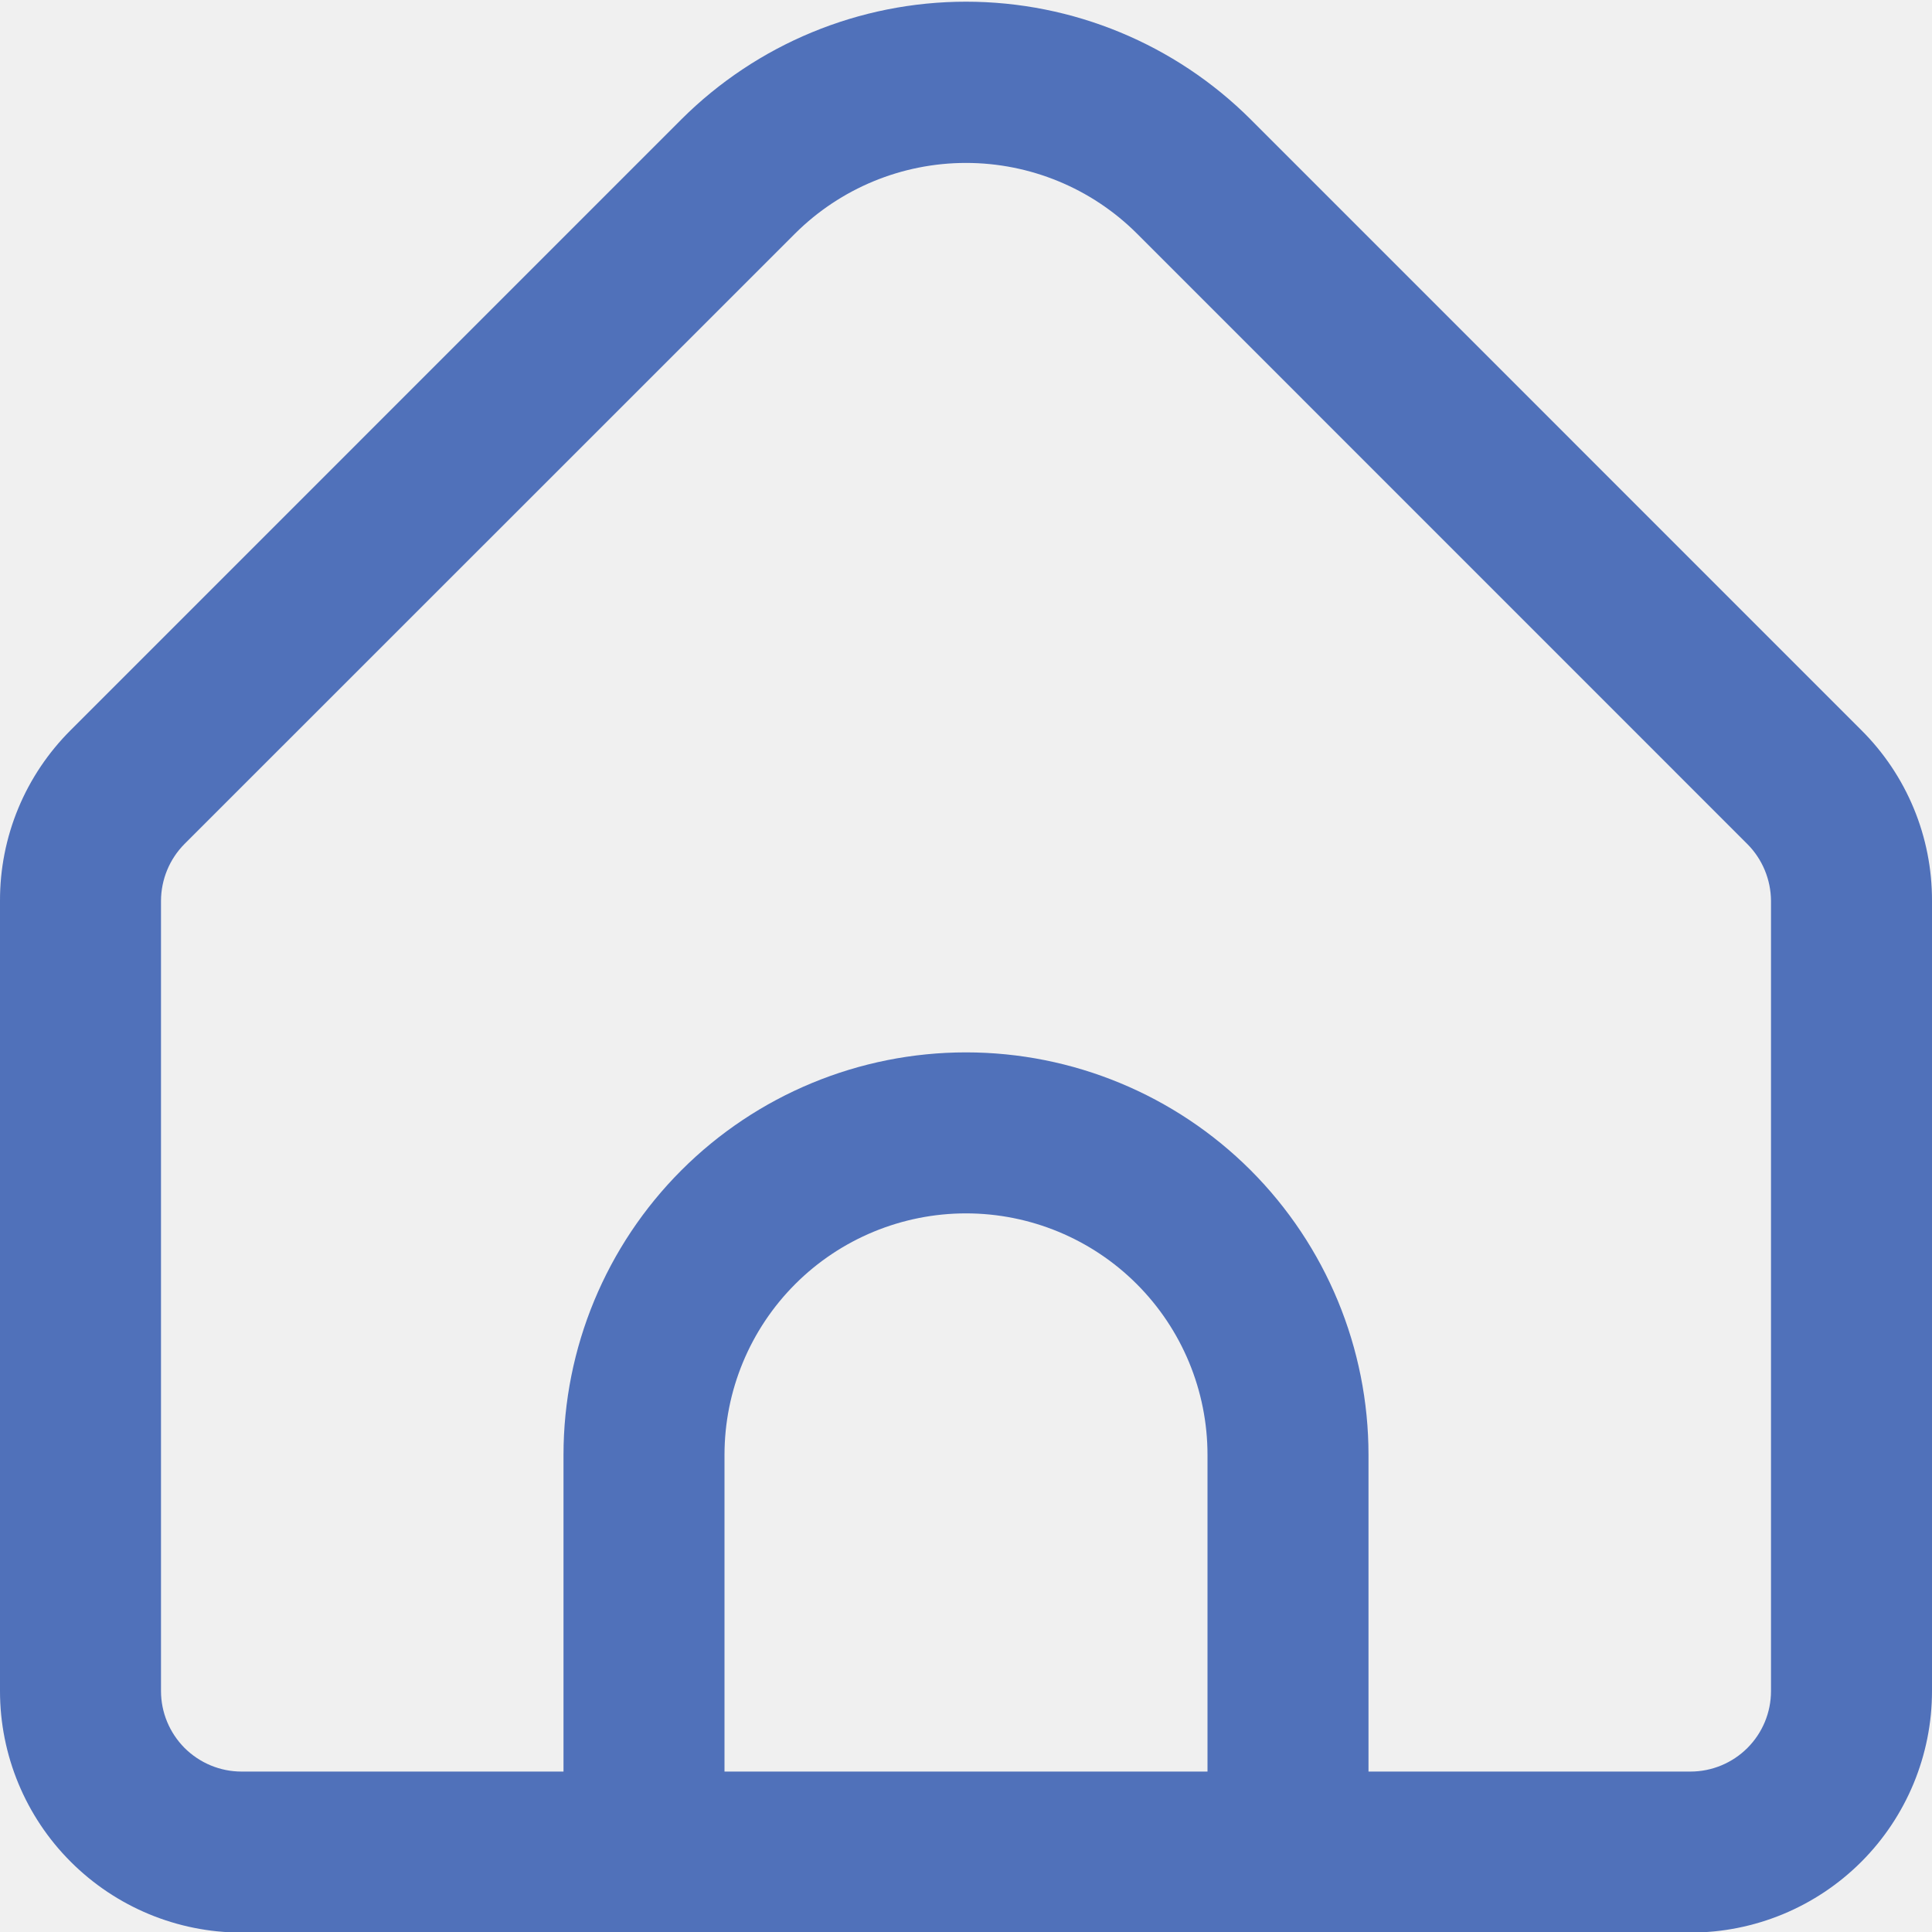
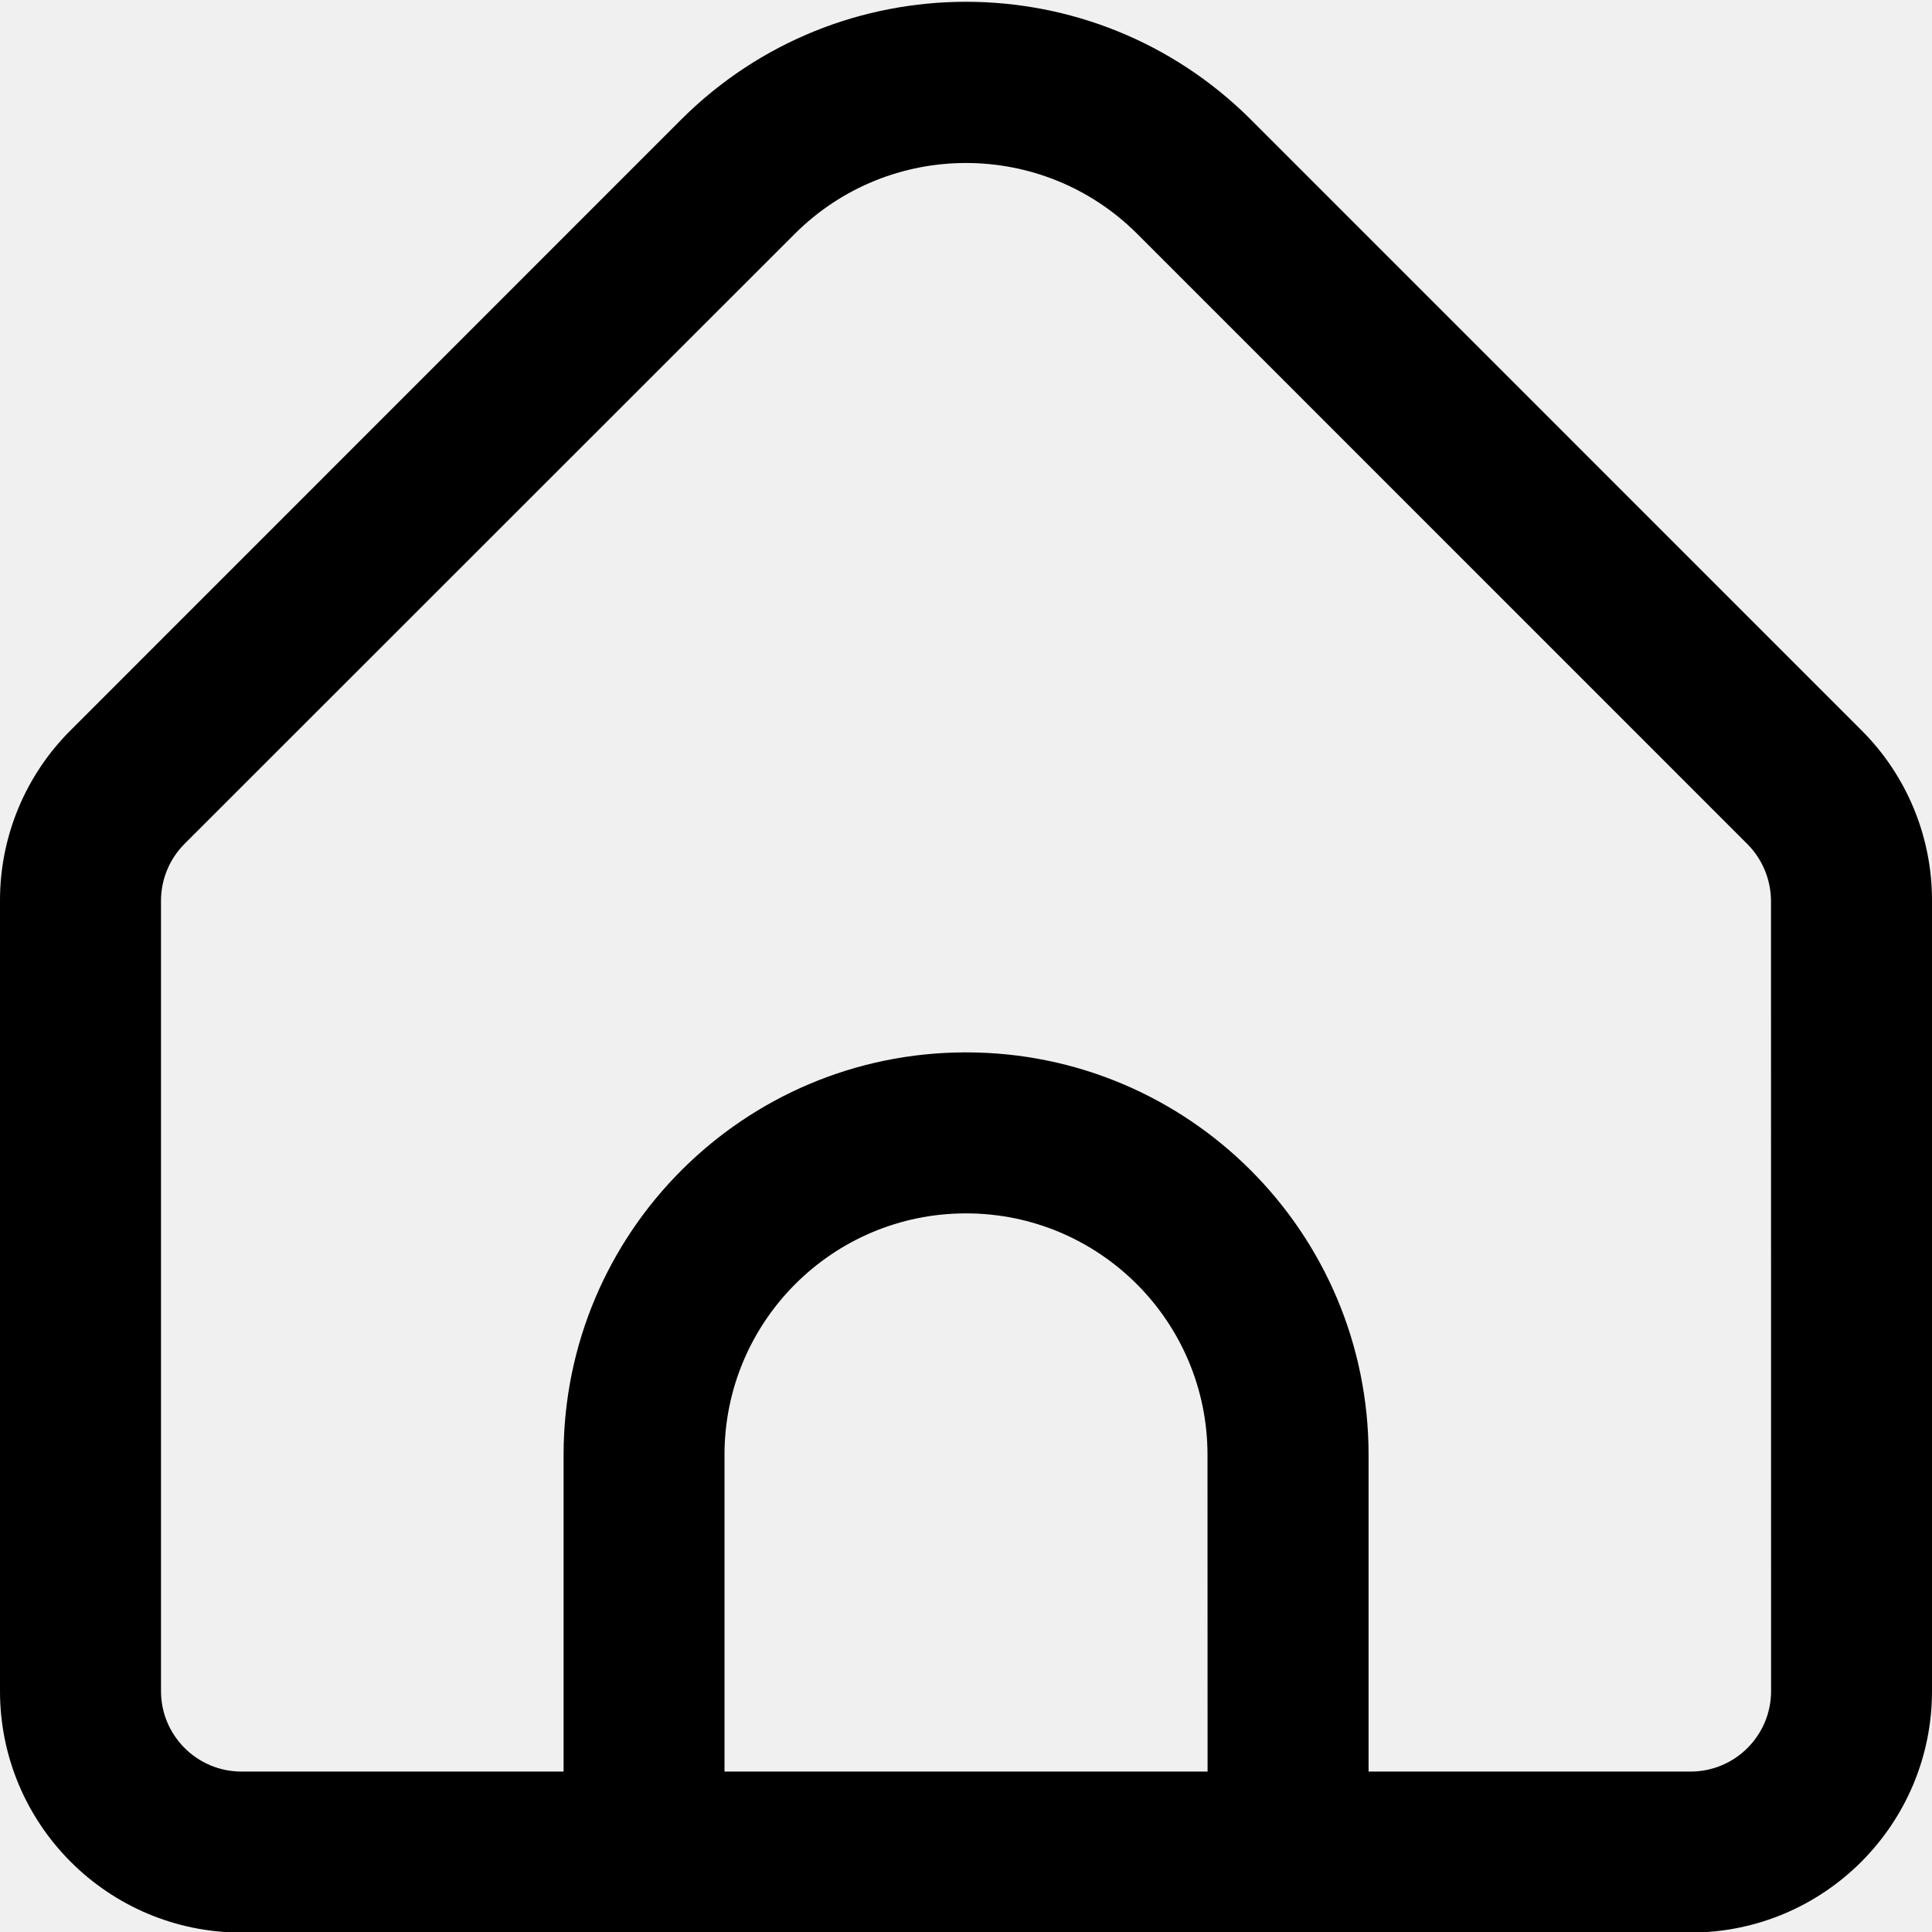
- <svg xmlns="http://www.w3.org/2000/svg" width="24" height="24" viewBox="0 0 24 24" fill="none">
-   <g clip-path="url(#clip0_403_2969)">
-     <path d="M23.121 9.069L15.536 1.483C14.598 0.547 13.326 0.021 12 0.021C10.675 0.021 9.403 0.547 8.464 1.483L0.879 9.069C0.6 9.347 0.378 9.677 0.227 10.041C0.076 10.405 -0.001 10.796 0 11.19V21.007C0 21.802 0.316 22.566 0.879 23.128C1.442 23.691 2.205 24.007 3 24.007H21C21.796 24.007 22.559 23.691 23.122 23.128C23.684 22.566 24 21.802 24 21.007V11.19C24.001 10.796 23.924 10.405 23.773 10.041C23.622 9.677 23.401 9.347 23.121 9.069ZM15 22.007H9V18.073C9 17.277 9.316 16.514 9.879 15.951C10.441 15.389 11.205 15.073 12 15.073C12.796 15.073 13.559 15.389 14.121 15.951C14.684 16.514 15 17.277 15 18.073V22.007ZM22 21.007C22 21.272 21.895 21.526 21.707 21.714C21.52 21.901 21.265 22.007 21 22.007H17V18.073C17 16.747 16.473 15.475 15.536 14.537C14.598 13.6 13.326 13.073 12 13.073C10.674 13.073 9.402 13.6 8.465 14.537C7.527 15.475 7 16.747 7 18.073V22.007H3C2.735 22.007 2.481 21.901 2.293 21.714C2.106 21.526 2 21.272 2 21.007V11.19C2.001 10.925 2.106 10.671 2.293 10.483L9.878 2.9C10.442 2.339 11.205 2.024 12 2.024C12.796 2.024 13.559 2.339 14.122 2.9L21.707 10.486C21.893 10.673 21.998 10.926 22 11.19V21.007Z" fill="#5071BA" />
+ <svg xmlns="http://www.w3.org/2000/svg" width="24" height="24" fill="none" viewBox="0 0 24 24">
+   <g clip-path="url(#a)">
+     <path fill="currentColor" d="m23.121 9.069-7.585-7.586a5.01 5.01 0 0 0-7.072 0L.88 9.069a2.98 2.98 0 0 0-.88 2.12v9.818a3 3 0 0 0 3 3h18a3 3 0 0 0 3-3V11.19a2.98 2.98 0 0 0-.879-2.121m-8.12 12.938H9v-3.934a3 3 0 0 1 6 0zm7-1a1 1 0 0 1-1 1h-4v-3.934a5 5 0 0 0-10 0v3.934H3a1 1 0 0 1-1-1V11.19a1 1 0 0 1 .292-.707L9.878 2.9a3.01 3.01 0 0 1 4.244 0l7.585 7.586c.186.187.291.44.293.704z" />
  </g>
  <defs>
-     <clipPath id="clip0_403_2969">
-       <rect width="24" height="24" fill="white" />
+     <clipPath id="a">
+       <path fill="#fff" d="M0 0h24v24H0z" />
    </clipPath>
  </defs>
</svg>
